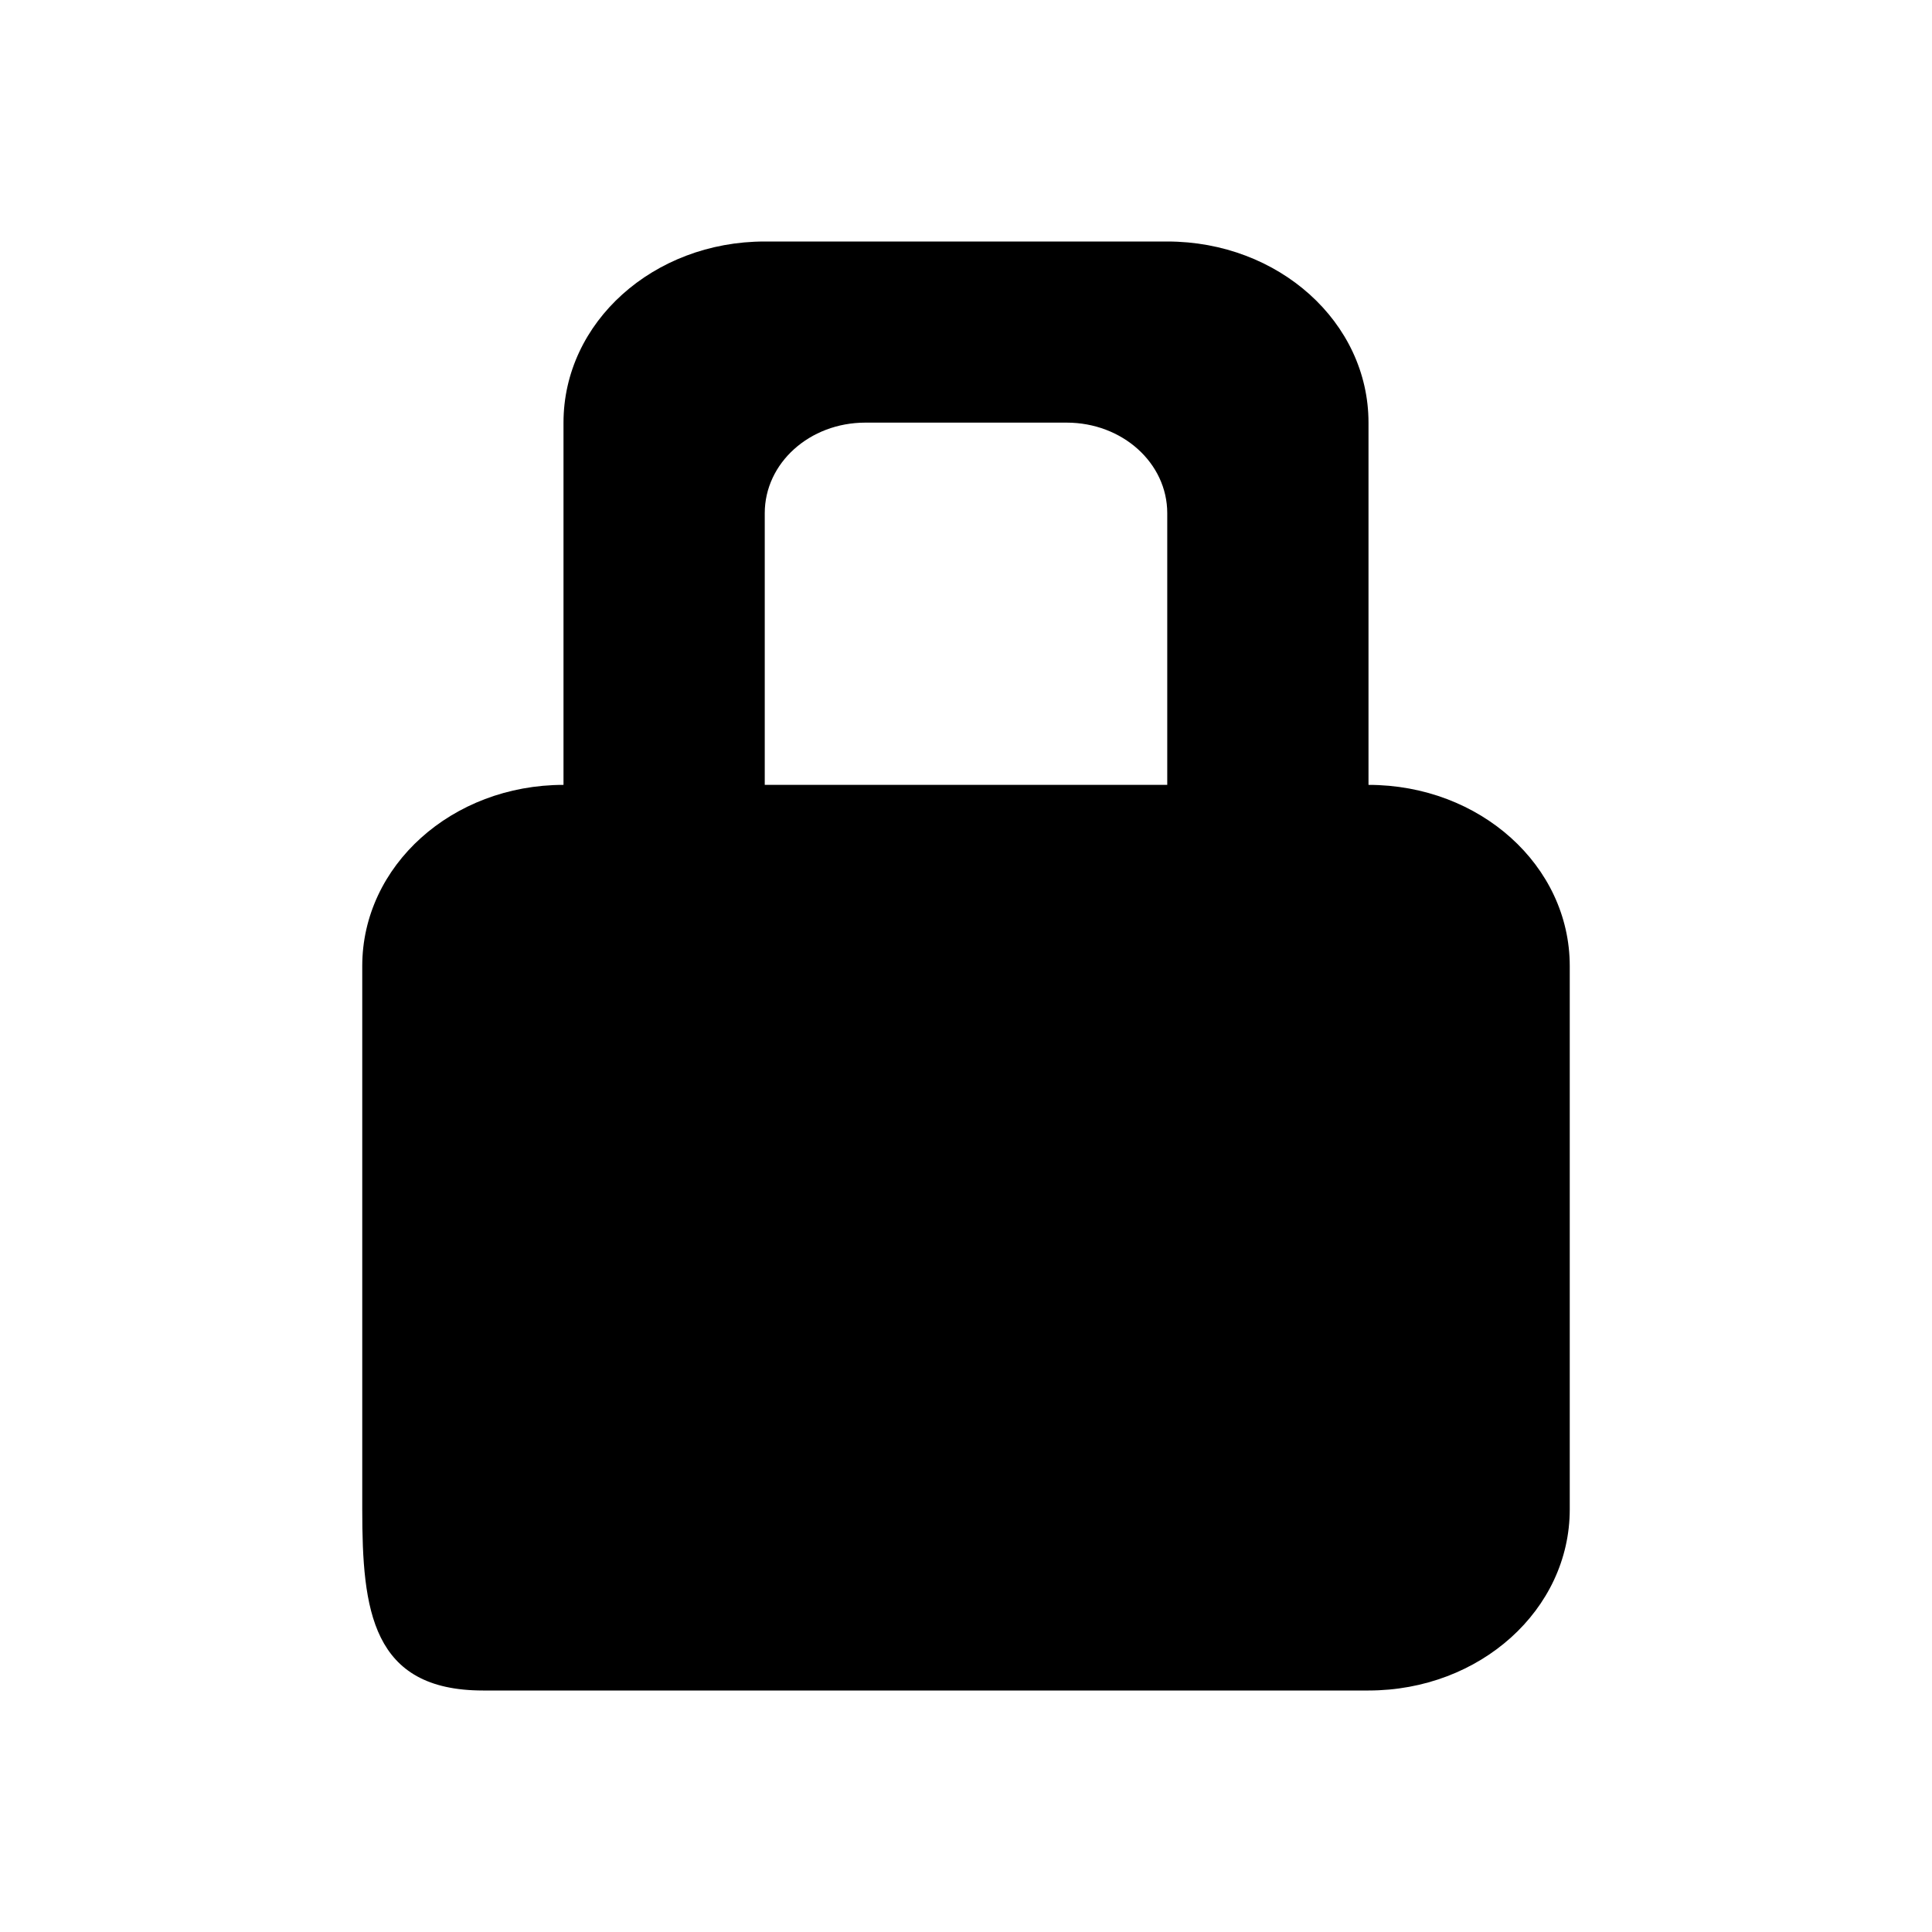
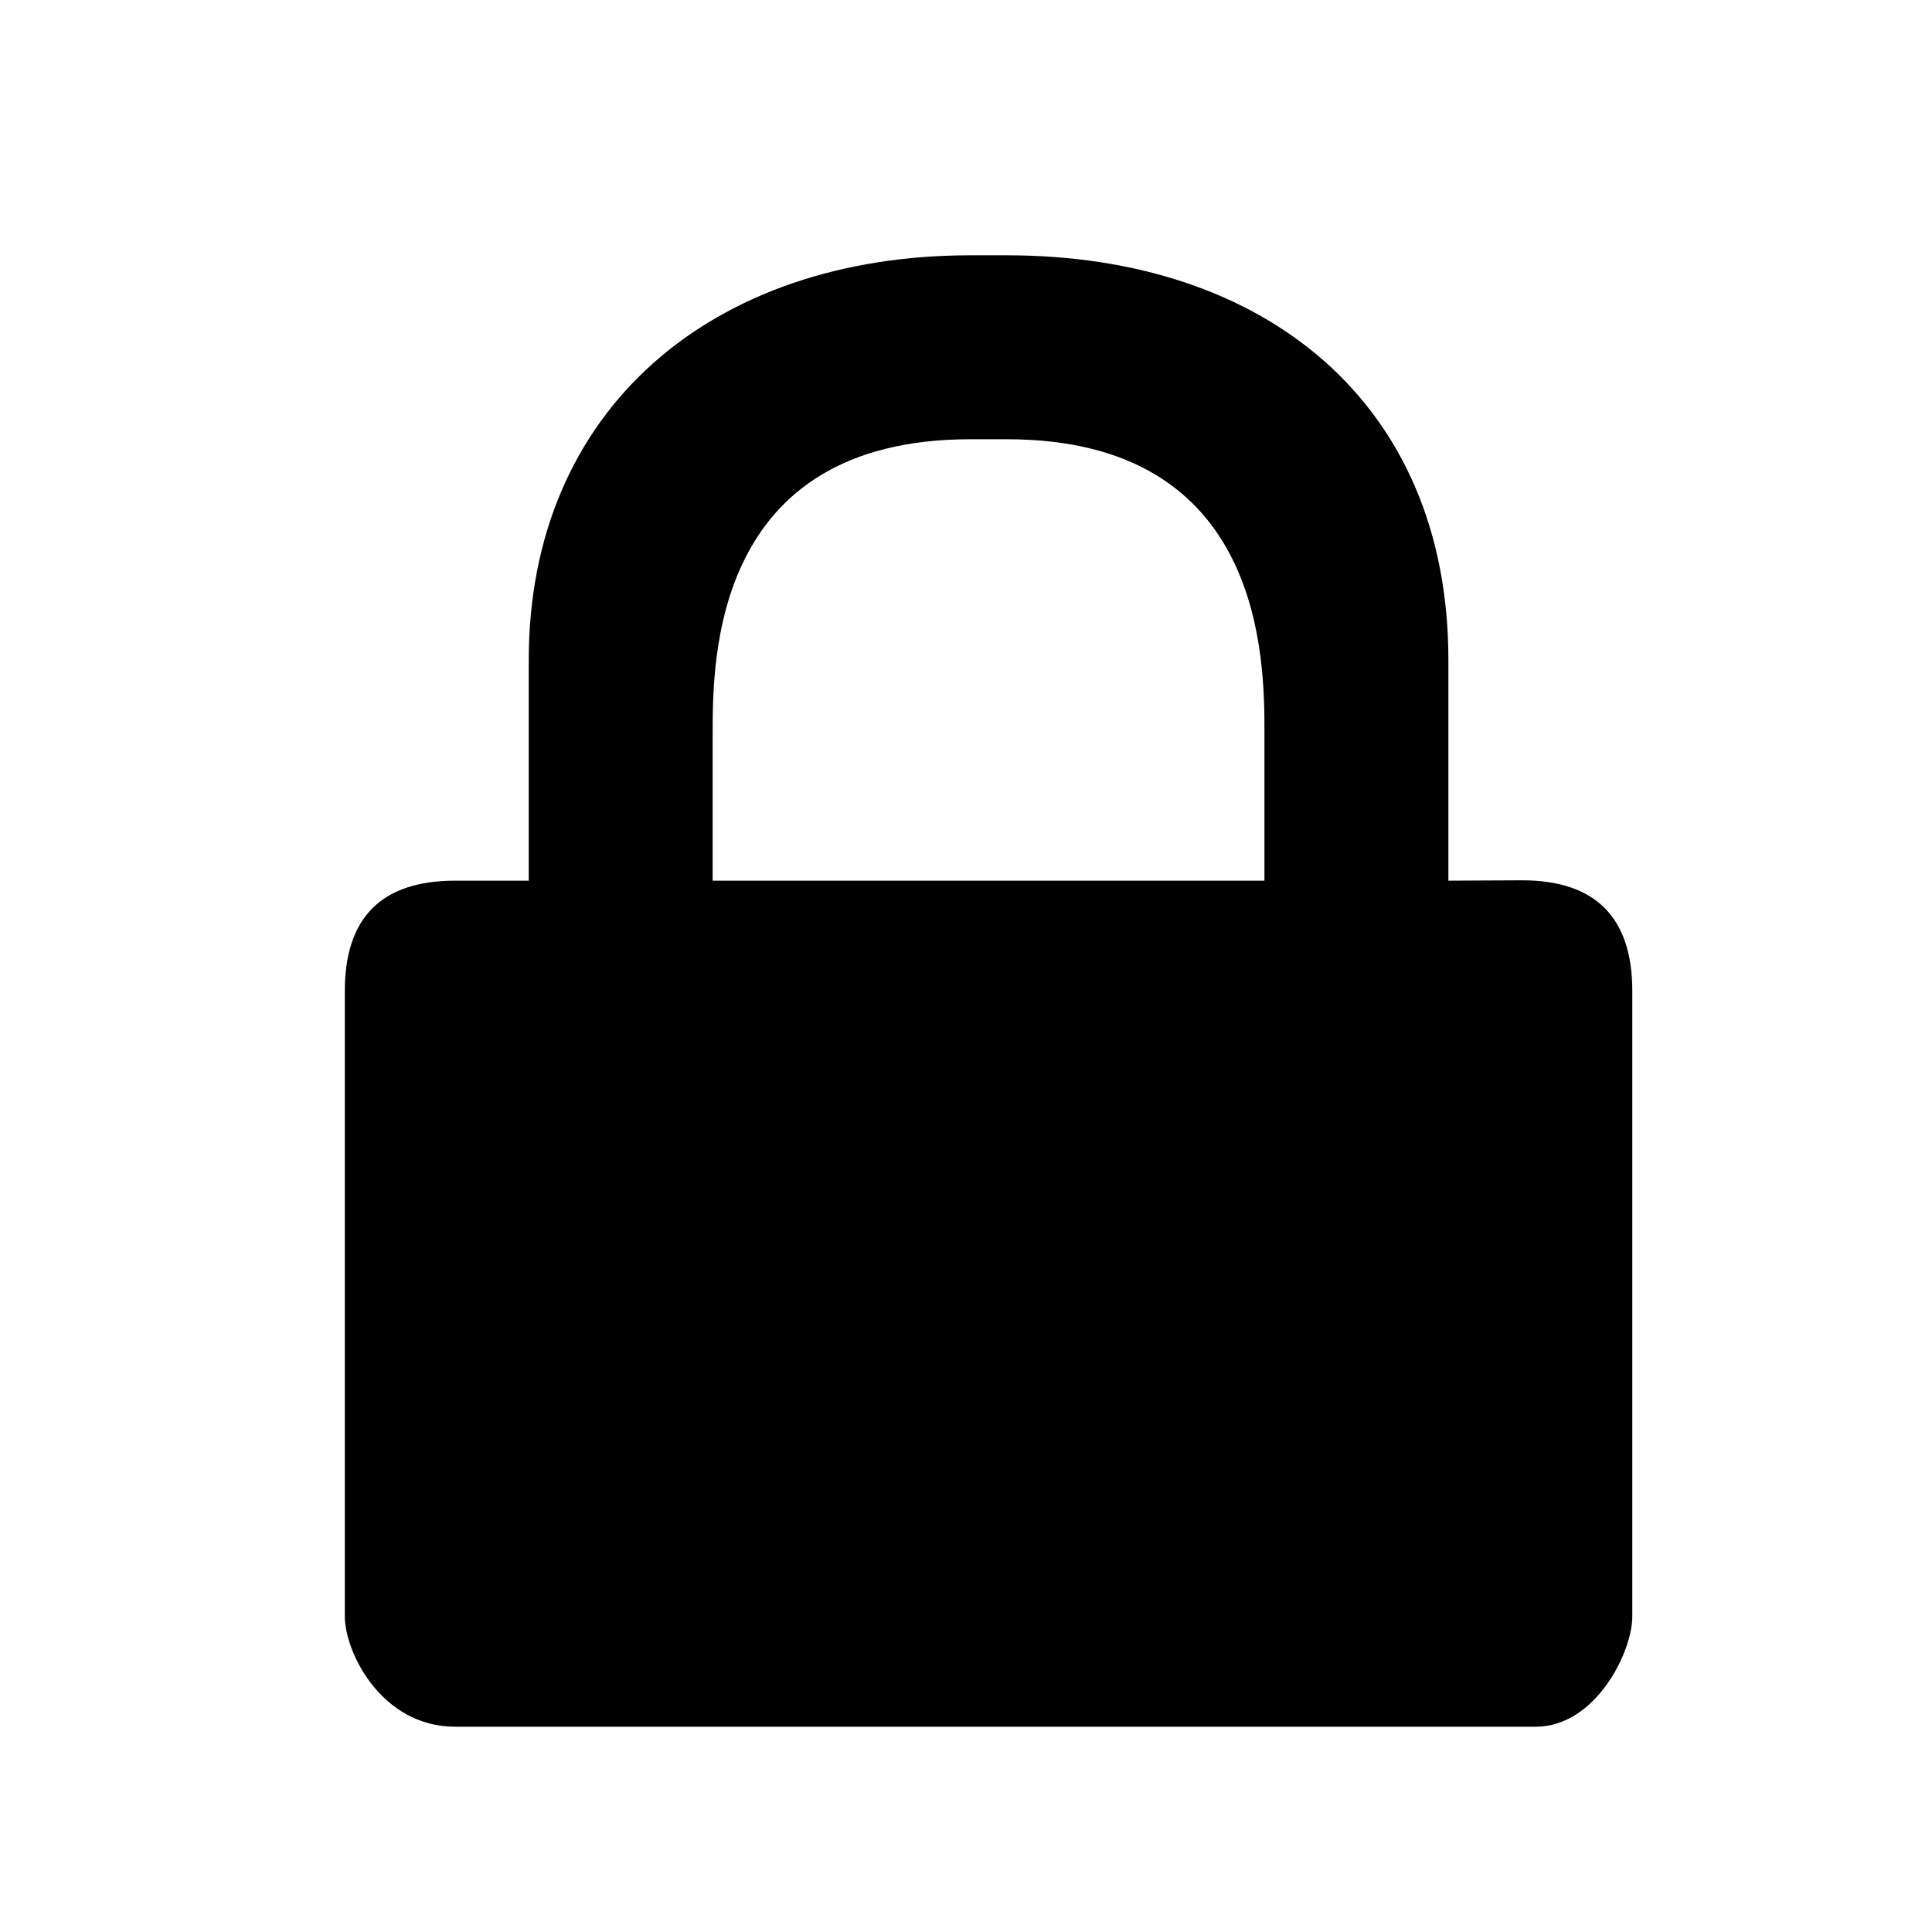
- <svg xmlns="http://www.w3.org/2000/svg" xmlns:xlink="http://www.w3.org/1999/xlink" version="1.0" width="48" height="48" id="svg2">
-   <defs id="defs4">
-     <linearGradient id="linearGradient3810">
-       <stop style="stop-color:#ffffff;stop-opacity:1;" offset="0" id="stop3812" />
-       <stop style="stop-color:#ffffff;stop-opacity:0.588;" offset="1" id="stop3814" />
+ <svg xmlns="http://www.w3.org/2000/svg" xmlns:xlink="http://www.w3.org/1999/xlink" width="48px" height="48px" id="svg3465" version="1.1">
+   <defs id="defs3467">
+     <linearGradient id="linearGradient3157">
+       <stop style="stop-color:#4d4d4d;stop-opacity:1;" offset="0" id="stop3159" />
+       <stop style="stop-color:#4d4d4d;stop-opacity:0;" offset="1" id="stop3161" />
    </linearGradient>
-     <linearGradient id="linearGradient3796">
-       <stop style="stop-color:#ffffff;stop-opacity:1;" offset="0" id="stop3798" />
-       <stop style="stop-color:#ffffff;stop-opacity:0.6;" offset="1" id="stop3800" />
-     </linearGradient>
-     <linearGradient x1="11.64" y1="4.078" x2="11.64" y2="17.924" id="linearGradient3972" gradientUnits="userSpaceOnUse">
-       <stop id="stop3974" style="stop-color:#323232;stop-opacity:1" offset="0" />
-       <stop id="stop3976" style="stop-color:#787878;stop-opacity:1" offset="1" />
-     </linearGradient>
-     <linearGradient x1="11.64" y1="4.078" x2="11.64" y2="17.924" id="linearGradient2862" xlink:href="#linearGradient3972" gradientUnits="userSpaceOnUse" gradientTransform="matrix(4,0,0,4,4,-70)" />
-     <clipPath id="clipPath3647">
-       <path d="m -100,-74 0,96 96,0 0,-96 -96,0 z m 39.875,20.312 16.125,0 0,19.75 19.688,0 0,16.188 -19.688,0 0,19.438 -16.125,0 0,-19.438 -19.562,0 0,-16.188 19.562,0 0,-19.75 z" id="path3649" style="opacity:0.3;color:#000000;fill:#ff0000;fill-opacity:1;fill-rule:nonzero;stroke:none;stroke-width:4;marker:none;visibility:visible;display:inline;overflow:visible;enable-background:accumulate" />
-     </clipPath>
-     <filter color-interpolation-filters="sRGB" id="filter3651">
-       <feGaussianBlur id="feGaussianBlur3653" stdDeviation="0.831" />
-     </filter>
-     <clipPath id="clipPath3266">
-       <path d="M 0,0 0,96 96,96 96,0 0,0 z m 12,6 72,0 c 3.324,0 6,2.676 6,6 l 0,72 c 0,3.324 -2.676,6 -6,6 L 12,90 C 8.676,90 6,87.324 6,84 L 6,12 C 6,8.676 8.676,6 12,6 z" id="path3268" style="opacity:0.3;color:#000000;fill:#ff0000;fill-opacity:1;fill-rule:nonzero;stroke:none;stroke-width:4;marker:none;visibility:visible;display:inline;overflow:visible;enable-background:accumulate" />
-     </clipPath>
-     <linearGradient x1="32.251" y1="6.132" x2="32.251" y2="90.239" id="linearGradient3101" xlink:href="#ButtonShadow-0" gradientUnits="userSpaceOnUse" gradientTransform="matrix(1.02381,0,0,1.011905,-1.142857,-98.07143)" />
-     <linearGradient x1="45.448" y1="92.54" x2="45.448" y2="7.017" id="ButtonShadow-0" gradientUnits="userSpaceOnUse" gradientTransform="matrix(1.005865,0,0,0.994169,100,0)">
-       <stop id="stop3750-8" style="stop-color:#000000;stop-opacity:1" offset="0" />
-       <stop id="stop3752-5" style="stop-color:#000000;stop-opacity:0.588" offset="1" />
-     </linearGradient>
-     <linearGradient x1="32.251" y1="6.132" x2="32.251" y2="90.239" id="linearGradient3780" xlink:href="#ButtonShadow-0" gradientUnits="userSpaceOnUse" gradientTransform="matrix(1.02381,0,0,1.011905,-1.142857,-98.07143)" />
-     <linearGradient x1="32.251" y1="6.132" x2="32.251" y2="90.239" id="linearGradient3772" xlink:href="#ButtonShadow-0" gradientUnits="userSpaceOnUse" gradientTransform="matrix(1.02381,0,0,1.011905,-1.142857,-98.07143)" />
-     <linearGradient x1="32.251" y1="6.132" x2="32.251" y2="90.239" id="linearGradient3725" xlink:href="#ButtonShadow-0" gradientUnits="userSpaceOnUse" gradientTransform="matrix(1.02381,0,0,1.011905,-1.142857,-98.07143)" />
-     <linearGradient x1="48" y1="90" x2="48" y2="5.988" id="linearGradient3052" xlink:href="#ButtonColor-6" gradientUnits="userSpaceOnUse" />
-     <linearGradient x1="10.32" y1="21" x2="10.32" y2="0.999" id="ButtonColor-6" gradientUnits="userSpaceOnUse">
-       <stop id="stop3189-4" style="stop-color:#c8c8c8;stop-opacity:1" offset="0" />
-       <stop id="stop3191-0" style="stop-color:#e6e6e6;stop-opacity:1" offset="1" />
-     </linearGradient>
-     <linearGradient x1="36.357" y1="6" x2="36.357" y2="63.893" id="linearGradient3188" xlink:href="#linearGradient3737" gradientUnits="userSpaceOnUse" />
-     <linearGradient id="linearGradient3737">
-       <stop id="stop3739" style="stop-color:#ffffff;stop-opacity:1" offset="0" />
-       <stop id="stop3741" style="stop-color:#ffffff;stop-opacity:0" offset="1" />
-     </linearGradient>
-     <radialGradient cx="48" cy="90.172" r="42" fx="48" fy="90.172" id="radialGradient3619" xlink:href="#linearGradient3737" gradientUnits="userSpaceOnUse" gradientTransform="matrix(1.157313,0,0,0.9959077,-7.551021,0.1971319)" />
-     <linearGradient x1="32.251" y1="6.132" x2="32.251" y2="90.239" id="linearGradient4256" xlink:href="#ButtonShadow-0" gradientUnits="userSpaceOnUse" gradientTransform="translate(0,-97)" />
-     <linearGradient xlink:href="#linearGradient3972" id="linearGradient3027" gradientUnits="userSpaceOnUse" gradientTransform="matrix(4,0,0,4,4,-70)" x1="11.64" y1="4.078" x2="11.64" y2="17.924" />
-     <radialGradient xlink:href="#linearGradient3887" id="radialGradient3893" cx="63.458" cy="58.983" fx="63.458" fy="58.983" r="45.966" gradientUnits="userSpaceOnUse" />
-     <linearGradient id="linearGradient3887">
-       <stop style="stop-color:#fafafa;stop-opacity:1;" offset="0" id="stop3889" />
-       <stop style="stop-color:#dcdcdc;stop-opacity:0.197;" offset="1" id="stop3891" />
-     </linearGradient>
-     <radialGradient r="45.966" fy="58.983" fx="63.458" cy="58.983" cx="63.458" gradientUnits="userSpaceOnUse" id="radialGradient3961" xlink:href="#linearGradient3887" />
-     <radialGradient xlink:href="#linearGradient3887-5" id="radialGradient4065" cx="48" cy="48" fx="48" fy="48" r="47.797" gradientTransform="matrix(1,0,0,1.008511,0,-0.4085112)" gradientUnits="userSpaceOnUse" />
-     <linearGradient id="linearGradient3887-5">
-       <stop style="stop-color:#fafafa;stop-opacity:1;" offset="0" id="stop3889-4" />
-       <stop style="stop-color:#dcdcdc;stop-opacity:0.197;" offset="1" id="stop3891-9" />
-     </linearGradient>
-     <radialGradient r="47.797" fy="48" fx="48" cy="48" cx="48" gradientTransform="matrix(1,0,0,1.008511,0,-0.4085112)" gradientUnits="userSpaceOnUse" id="radialGradient4446" xlink:href="#linearGradient3887-5" />
-     <radialGradient xlink:href="#linearGradient3796" id="radialGradient3802" cx="18" cy="12" fx="18" fy="12" r="36" gradientUnits="userSpaceOnUse" />
-     <radialGradient xlink:href="#linearGradient3810" id="radialGradient3816" cx="54" cy="48" fx="54" fy="48" r="36" gradientUnits="userSpaceOnUse" />
-     <clipPath id="clipPath2986">
-       <path d="m -100,-74 0,96 96,0 0,-96 -96,0 z m 48,16 c 17.673,0 32,14.327 32,32 0,17.673 -14.327,32 -32,32 -17.673,0 -32,-14.327 -32,-32 0,-17.673 14.327,-32 32,-32 z m 0,8 c -13.255,0 -24,10.745 -24,24 0,13.255 10.745,24 24,24 13.255,0 24,-10.745 24,-24 0,-13.255 -10.745,-24 -24,-24 z m 0,4 c 2.216,0 4,1.784 4,4 l 0,9 7.875,-4.5 c 1.919,-1.108 4.392,-0.419 5.5,1.5 1.108,1.919 0.419,4.392 -1.5,5.5 l -7.75,4.5 7.75,4.5 c 1.919,1.108 2.608,3.581 1.5,5.5 -1.108,1.919 -3.581,2.608 -5.5,1.5 L -48,-19 l 0,9 c 0,2.216 -1.784,4 -4,4 -2.216,0 -4,-1.784 -4,-4 l 0,-9 -7.875,4.5 c -1.919,1.108 -4.392,0.419 -5.5,-1.5 -1.108,-1.919 -0.419,-4.392 1.5,-5.5 l 7.75,-4.5 -7.75,-4.5 c -1.919,-1.108 -2.608,-3.581 -1.5,-5.5 1.108,-1.919 3.581,-2.608 5.5,-1.5 l 7.875,4.5 0,-9 c 0,-2.216 1.784,-4 4,-4 z" id="path2988" style="opacity:0.3;color:#000000;fill:#ff0000;fill-opacity:1;fill-rule:nonzero;stroke:none;stroke-width:4;marker:none;visibility:visible;display:inline;overflow:visible;enable-background:accumulate" />
-     </clipPath>
-     <filter color-interpolation-filters="sRGB" id="filter3762">
-       <feGaussianBlur id="feGaussianBlur3764" stdDeviation="0.96" />
-     </filter>
-     <filter color-interpolation-filters="sRGB" id="filter3986">
-       <feGaussianBlur id="feGaussianBlur3988" stdDeviation="0.878" />
-     </filter>
+     <linearGradient xlink:href="#linearGradient3157" id="linearGradient3163" x1="23.661" y1="4.008" x2="23.531" y2="43.863" gradientUnits="userSpaceOnUse" gradientTransform="matrix(0.9139143,0,0,0.9139143,2.169802,2.687772)" />
  </defs>
-   <path style="color:#000000;fill:#000000;fill-opacity:1;stroke:none;stroke-width:1;marker:none;visibility:visible;display:inline;overflow:visible;enable-background:accumulate" id="rect2941" d="M 19,6 C 16.23,6 14,8.007 14,10.5 l 0,9 c -2.77,0 -5,2.007 -5,4.5 l 0,13.5 c 0,2.493 0.23,4.5 3,4.5 l 22,0 C 36.77,42 39,39.993 39,37.5 L 39,24 c 0,-2.493 -2.23,-4.5 -5,-4.5 l 0,-9 C 34,8.007 31.77,6 29,6 z M 21.5,10.5 l 5,0 C 27.885,10.5 29,11.504 29,12.75 l 0,6.75 -10,0 0,-6.75 c 0,-1.246 1.115,-2.25 2.5,-2.25 z" />
+   <g id="layer1">
+     <path style="opacity:1;fill:#000000;fill-opacity:1;fill-rule:nonzero;stroke:none;stroke-width:1;stroke-linecap:butt;stroke-linejoin:miter;marker:none;marker-start:none;marker-mid:none;marker-end:none;stroke-miterlimit:10;stroke-dasharray:none;stroke-dashoffset:0;stroke-opacity:1;visibility:visible;display:block;overflow:visible" d="M 24.104,6.343 C 17.706,6.343 13.137,10.158 13.137,16.396 L 13.137,21.88 L 11.309,21.88 C 9.481,21.88 8.567,22.794 8.567,24.622 L 8.567,40.158 C 8.567,41.054 9.481,42.9 11.309,42.9 L 38.163,42.9 C 39.64,42.891 40.554,41.054 40.554,40.158 L 40.554,24.622 C 40.554,22.794 39.64,21.871 37.812,21.871 L 35.985,21.88 L 35.985,16.396 C 35.985,9.999 31.415,6.343 25.018,6.343 L 24.104,6.343 z M 24.104,10.913 L 25.018,10.913 C 31.415,10.913 31.415,16.396 31.415,18.224 L 31.415,21.88 L 17.706,21.88 L 17.706,18.224 C 17.706,16.396 17.706,10.913 24.104,10.913 z" id="path2086" />
+   </g>
</svg>
